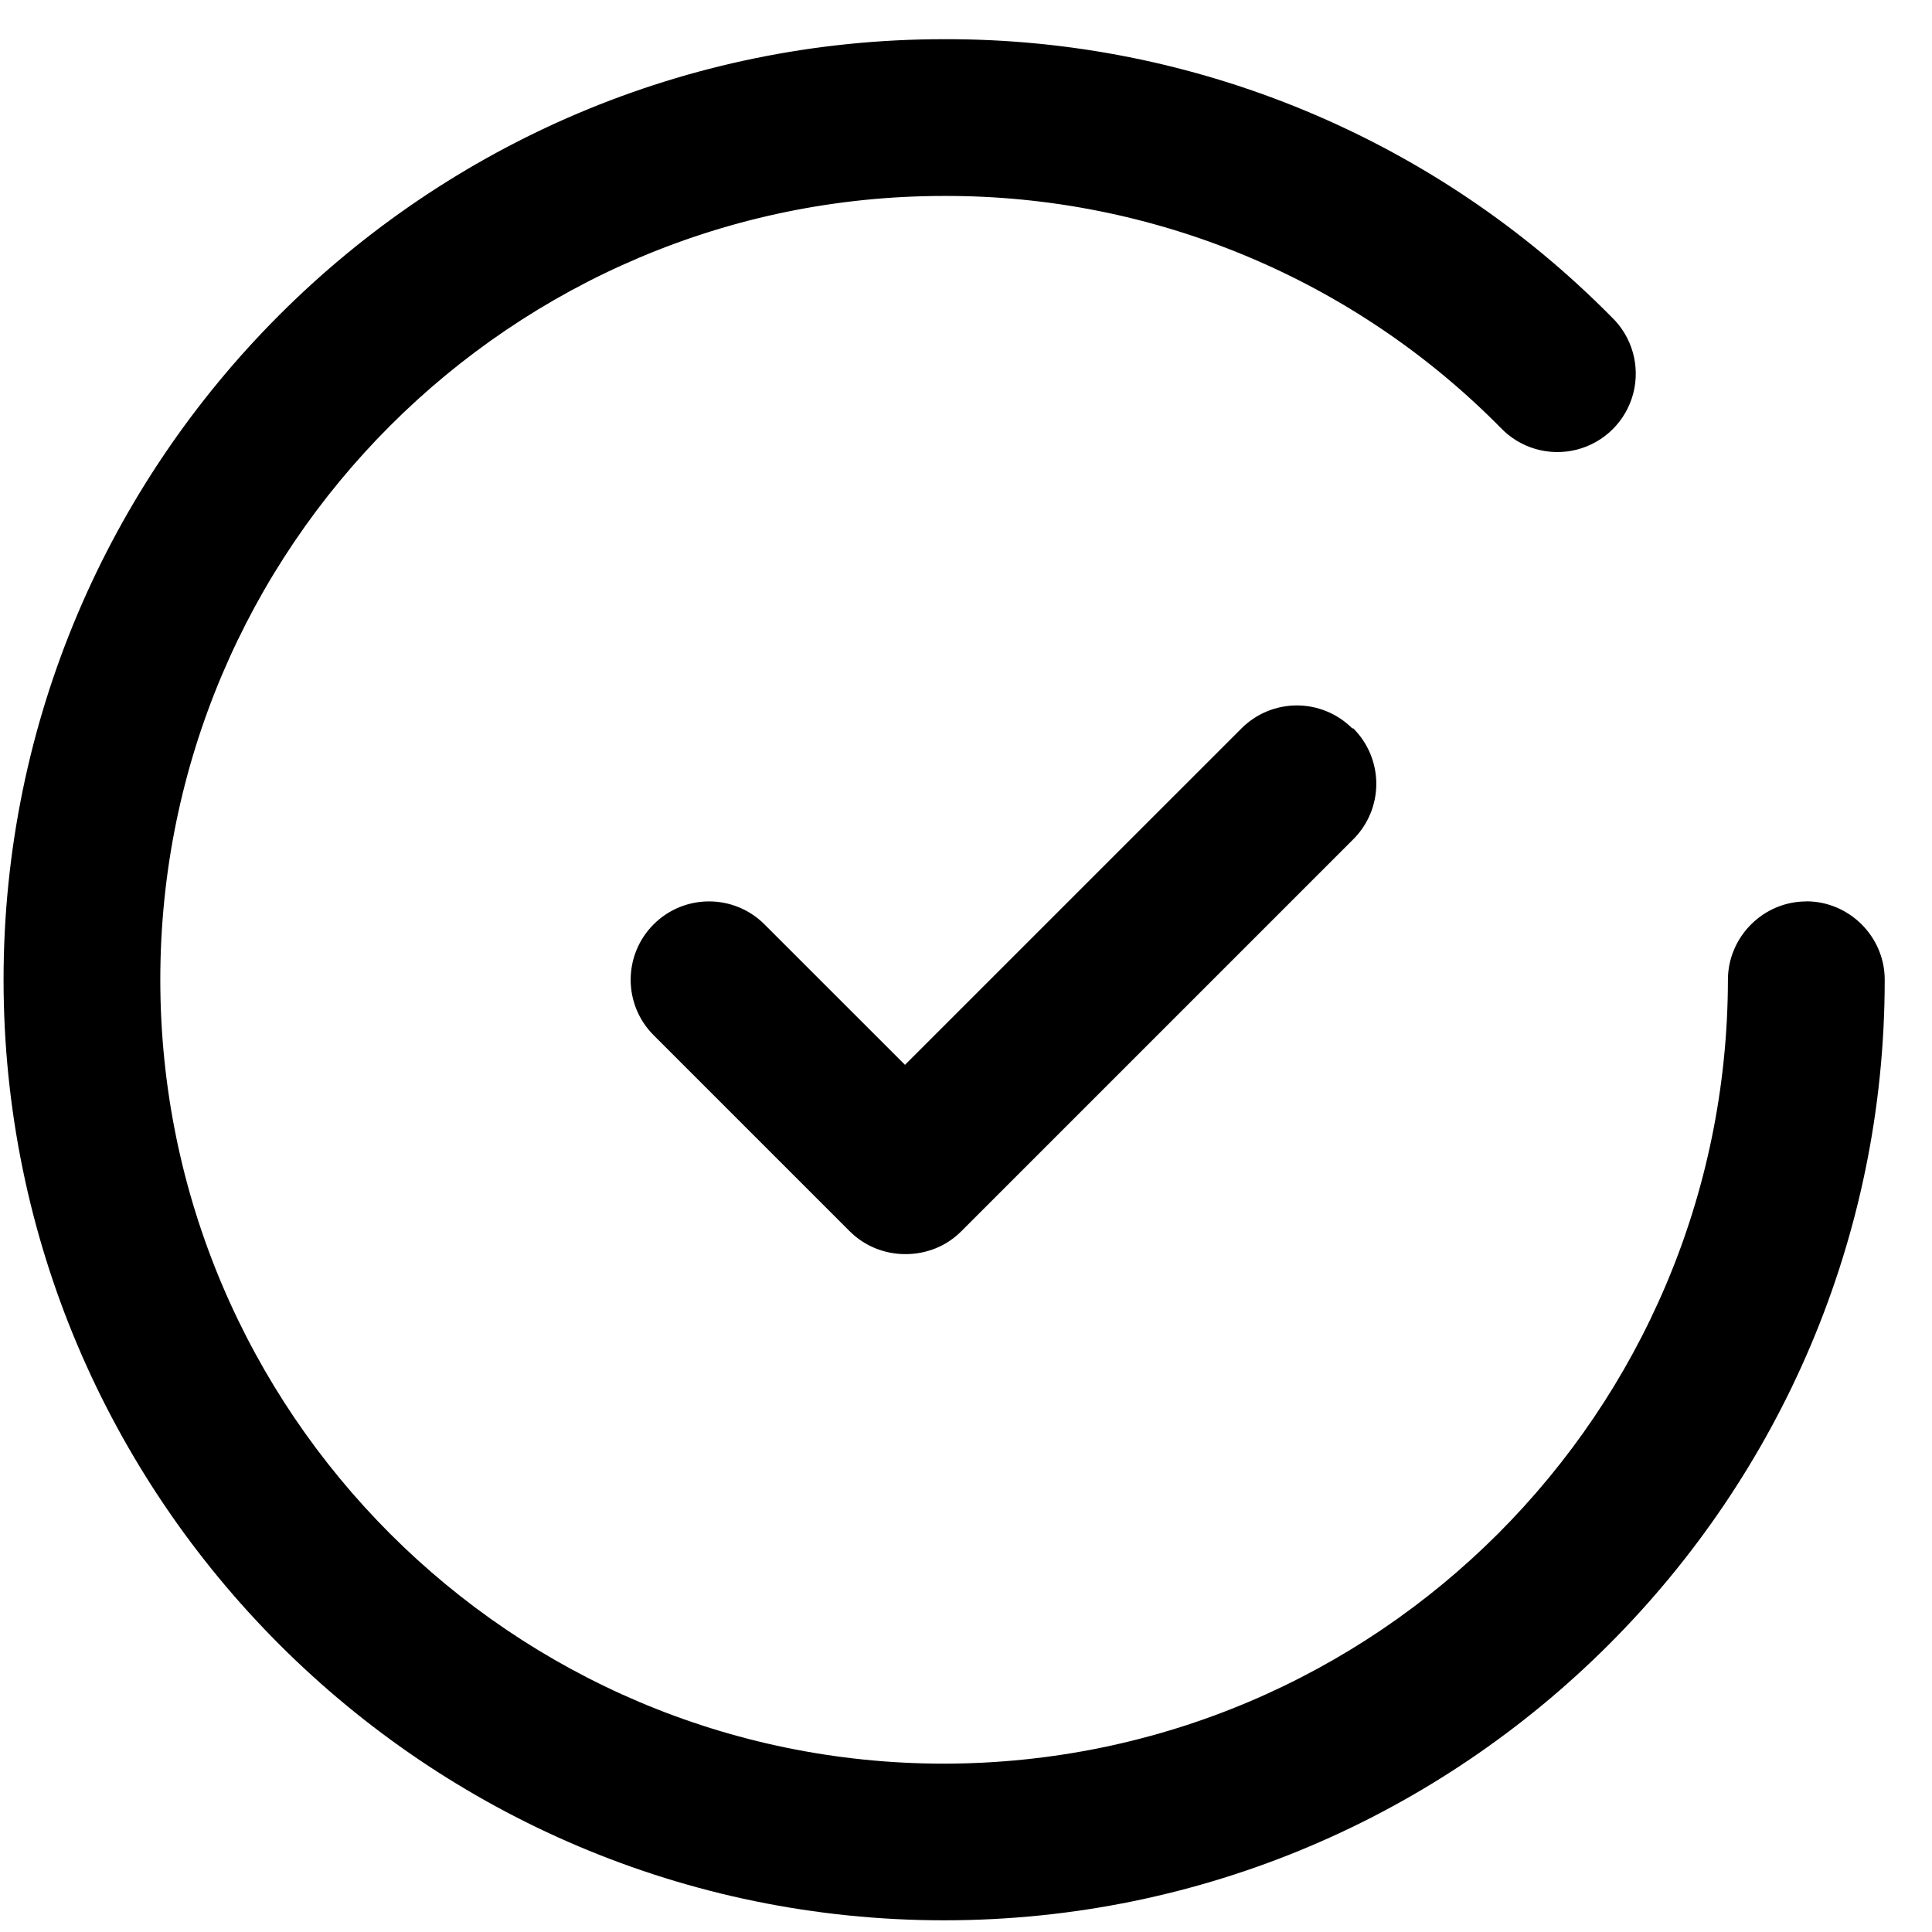
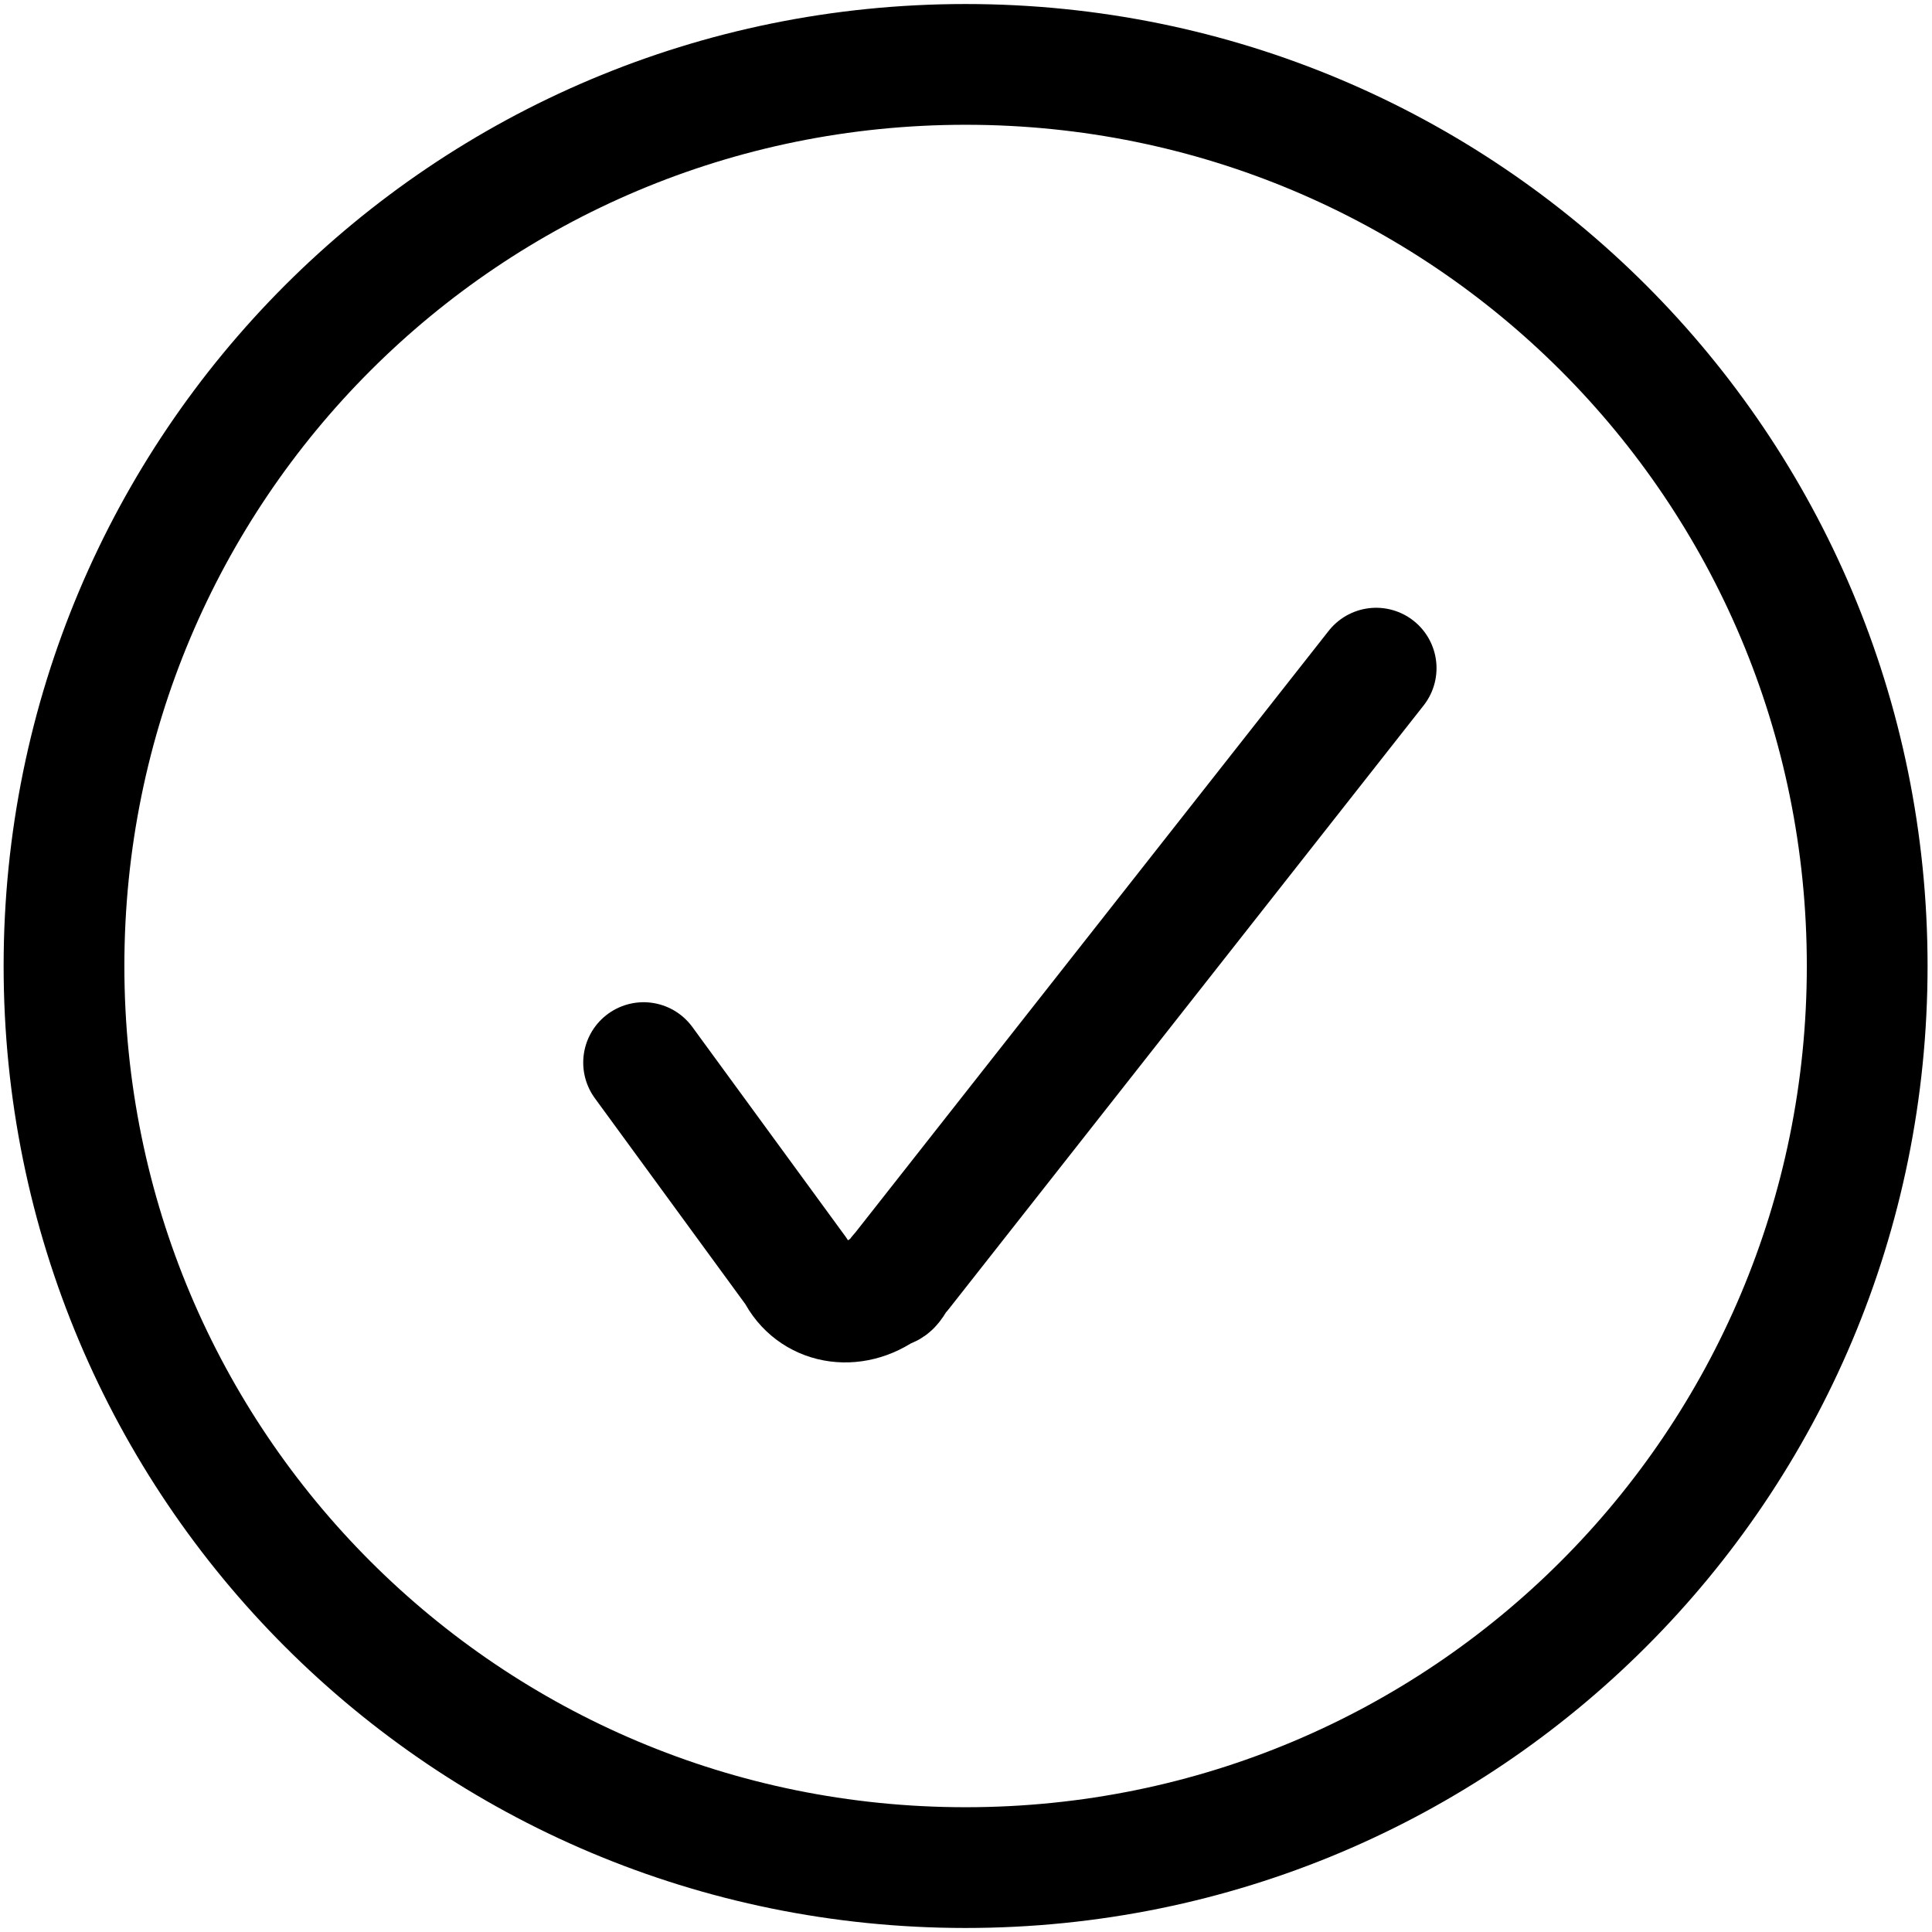
- <svg xmlns="http://www.w3.org/2000/svg" fill="currentColor" viewBox="0 0 38 38">
-   <path d="M35.528 17.73c-.85 0-1.542.7-1.542 1.542a15.44 15.44 0 01-15.417 15.417c-8.5 0-15.416-6.917-15.416-15.42S10.07 3.854 18.57 3.854a15.31 15.31 0 0110.94 4.554 1.542 1.542 0 102.188-2.172A18.37 18.37 0 0018.57.771C8.368.77.07 9.07.07 19.27s8.3 18.5 18.5 18.5 18.5-8.3 18.5-18.5c0-.85-.7-1.542-1.542-1.542zm-8.93-3.403a1.54 1.54 0 00-2.18 0L17.8 20.944l-2.764-2.763a1.541 1.541 0 10-2.18 2.18l3.854 3.854c.3.3.695.452 1.1.452s.8-.15 1.1-.452l7.708-7.708a1.54 1.54 0 000-2.18z" />
+ <svg viewBox="0 0 24 24" fill="none" stroke-width="1.5" stroke-linecap="round" stroke-linejoin="round">
+   <g stroke="currentColor">
+     <path d="M7.995 13.2l1.9 2.6c.2.4.7.5 1.1.2.1 0 .1-.1.2-.2l5.9-7.5" />
+     <path d="M11.995 23.2c6.2 0 11.2-5 11.2-11.2s-5-11.2-11.2-11.2S.795 5.8.795 12h0c0 6.2 5 11.2 11.2 11.2z" />
+   </g>
</svg>
